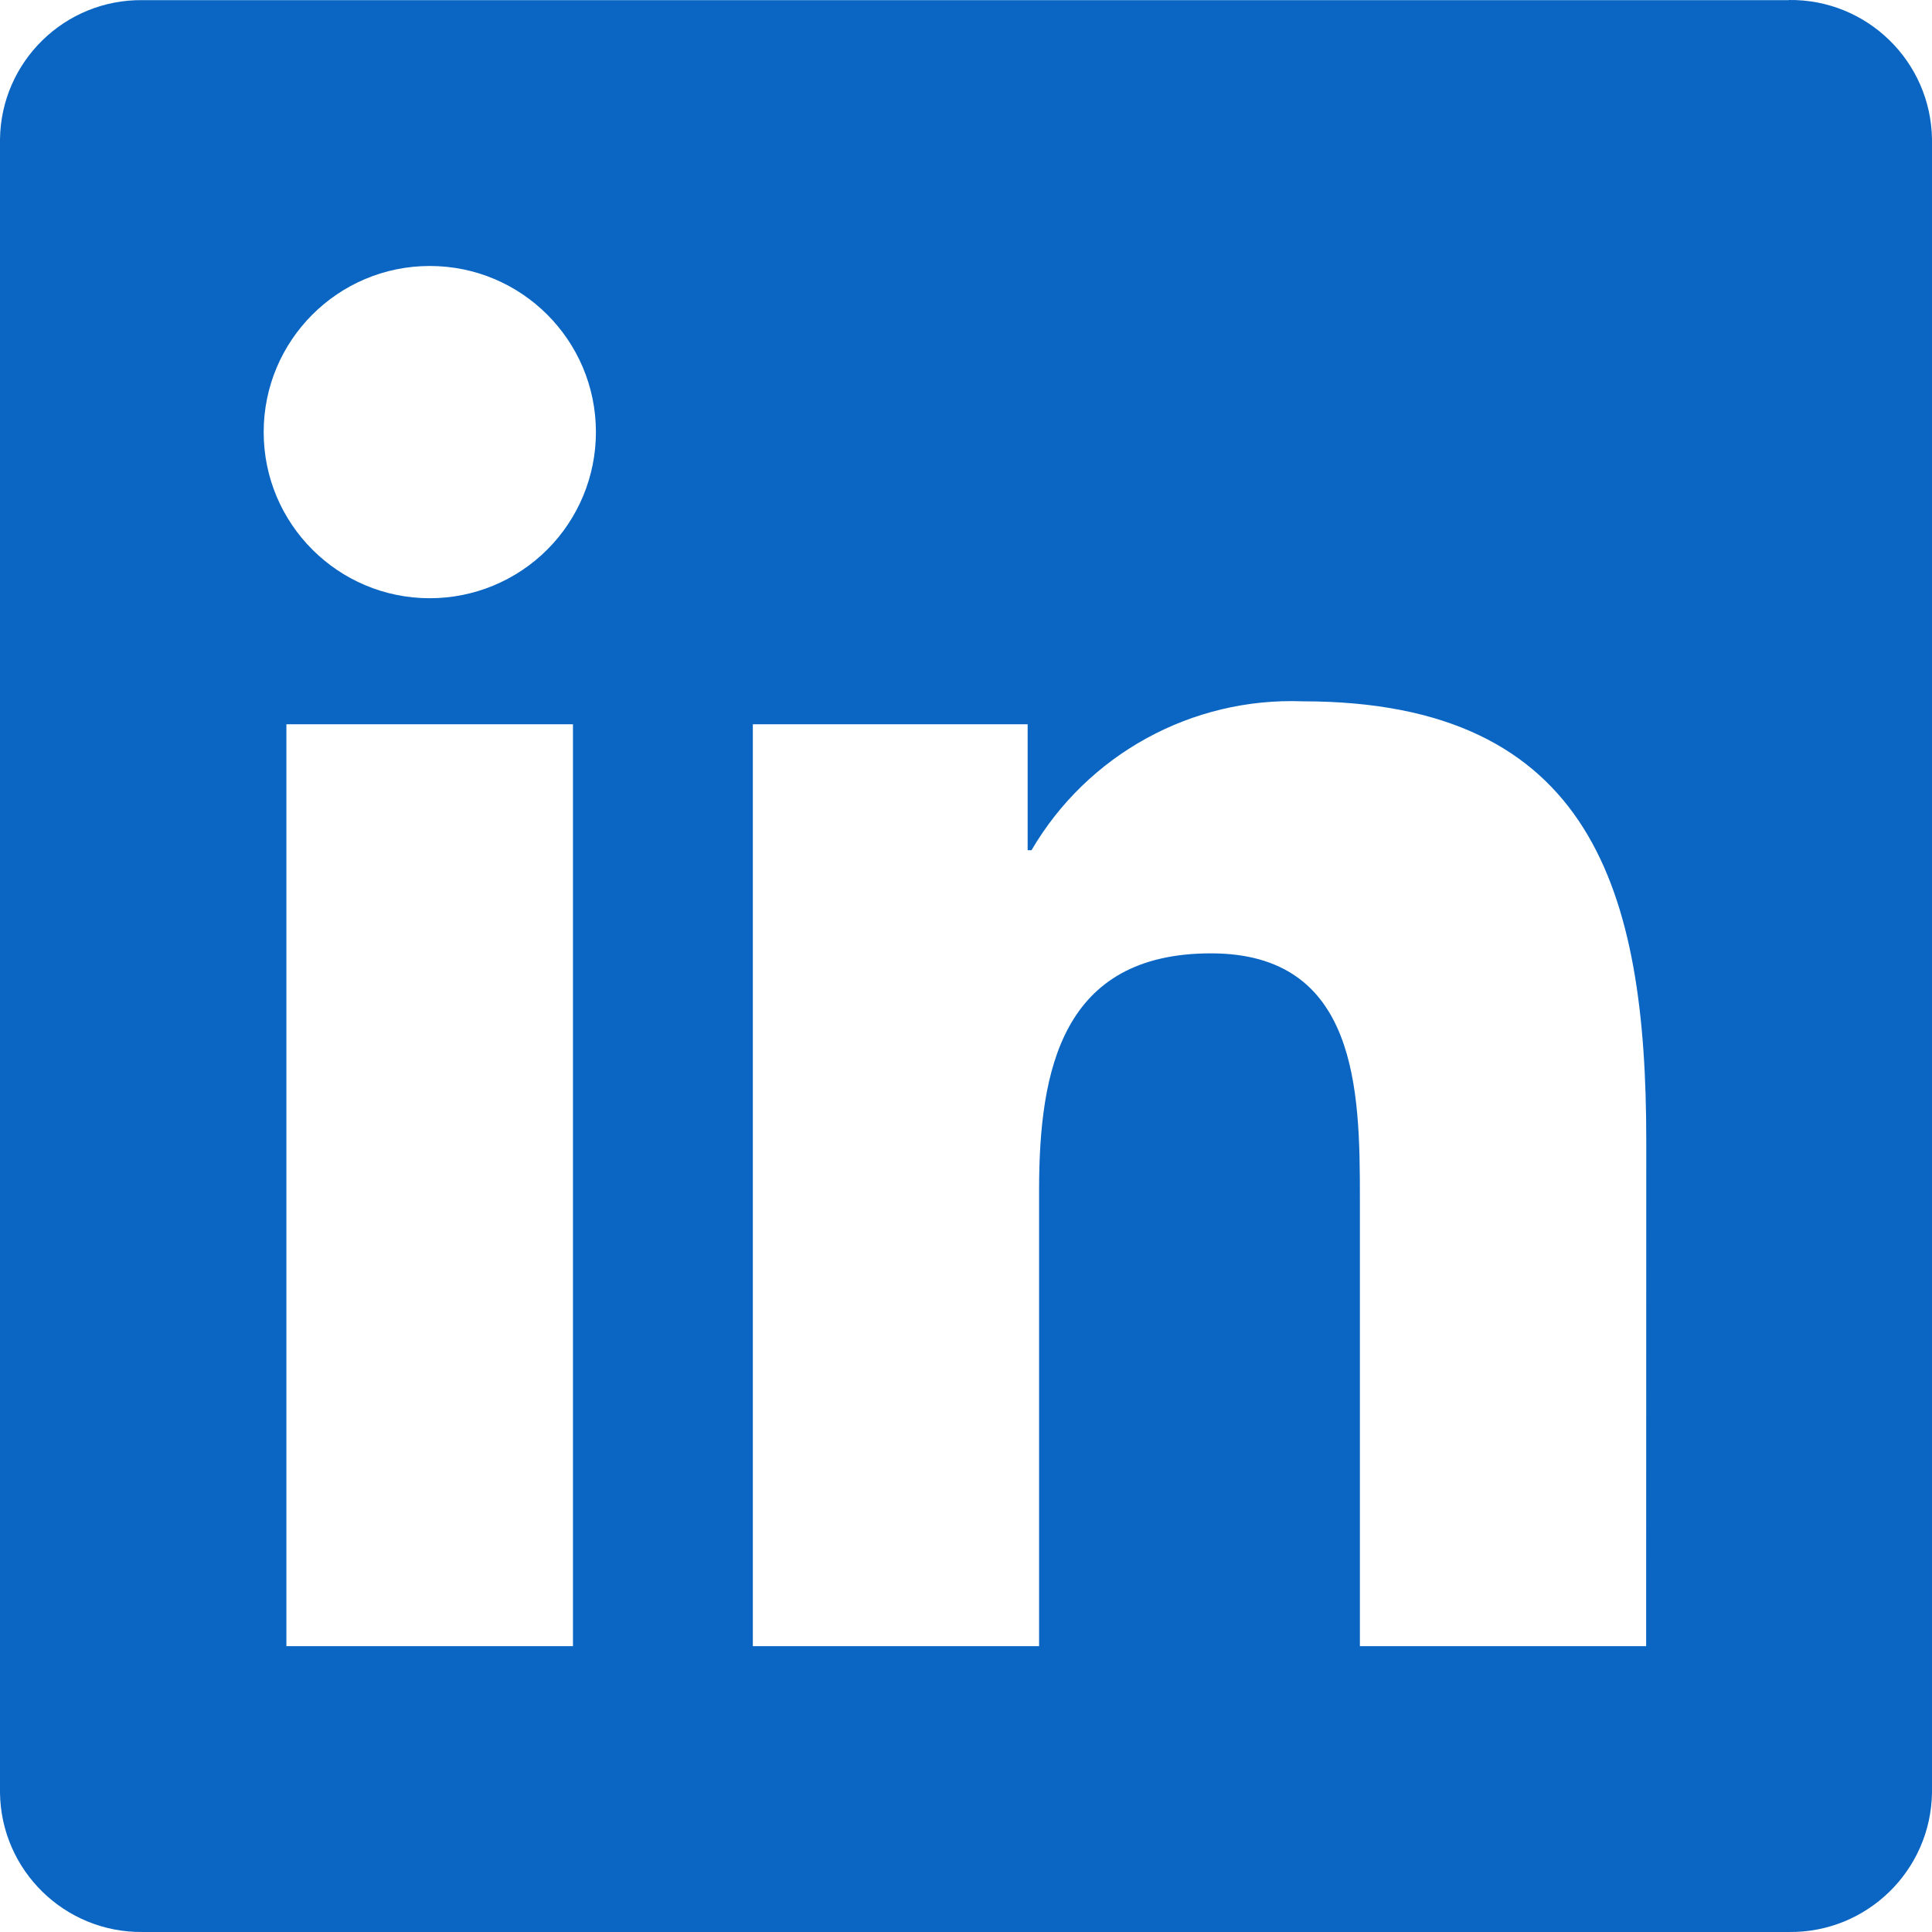
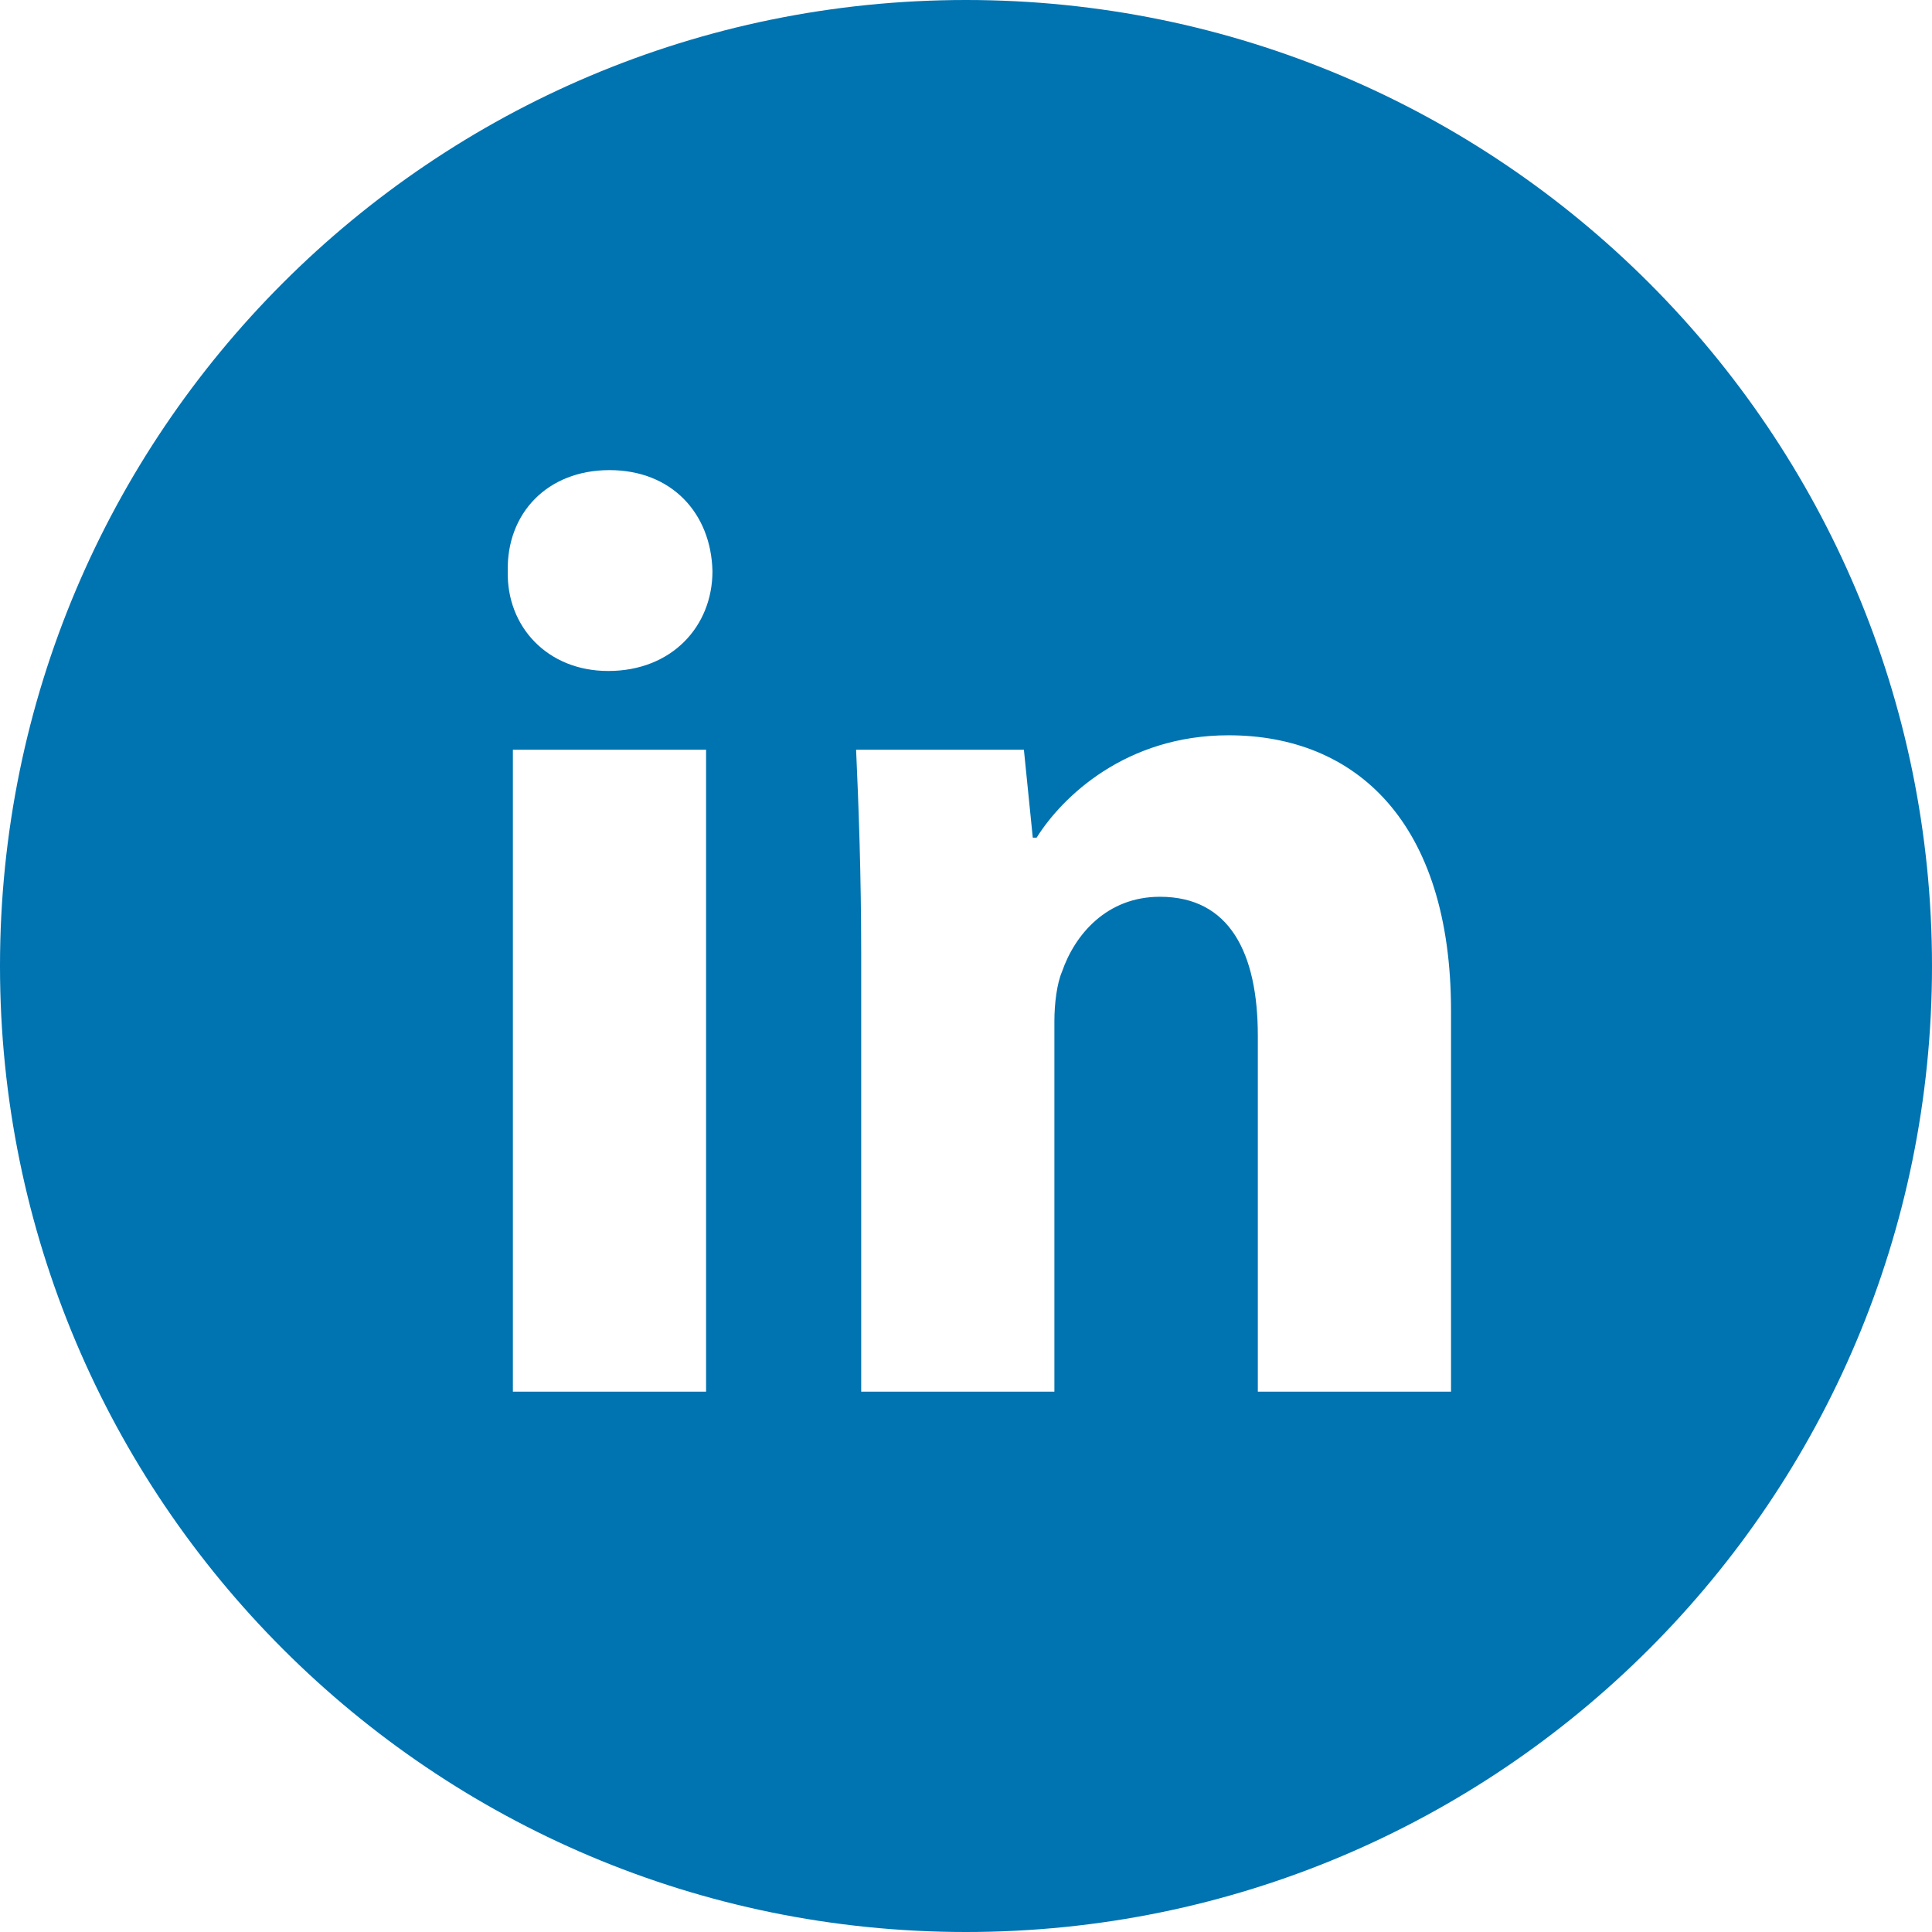
- <svg xmlns="http://www.w3.org/2000/svg" width="256px" height="256px" viewBox="0 0 256 256" version="1.1" preserveAspectRatio="xMidYMid">
-   <g>
-     <path d="M218.123,218.127 L180.192,218.127 L180.192,158.724 C180.192,144.559 179.939,126.324 160.464,126.324 C140.708,126.324 137.685,141.758 137.685,157.693 L137.685,218.123 L99.754,218.123 L99.754,95.967 L136.168,95.967 L136.168,112.661 L136.678,112.661 C144.103,99.965 157.909,92.382 172.606,92.928 C211.051,92.928 218.139,118.216 218.139,151.114 L218.123,218.127 Z M56.955,79.269 C44.798,79.271 34.941,69.417 34.939,57.26 C34.937,45.103 44.79,35.246 56.947,35.244 C69.104,35.241 78.961,45.095 78.963,57.252 C78.964,63.09 76.646,68.69 72.519,72.818 C68.391,76.947 62.793,79.267 56.955,79.269 M75.921,218.127 L37.95,218.127 L37.95,95.967 L75.921,95.967 L75.921,218.127 Z M237.033,0.018 L18.89,0.018 C8.58,-0.098 0.125,8.161 -0.001,18.471 L-0.001,237.524 C0.121,247.839 8.575,256.106 18.89,255.998 L237.033,255.998 C247.369,256.126 255.856,247.859 255.999,237.524 L255.999,18.455 C255.852,8.124 247.364,-0.134 237.033,0.001" fill="#0A66C2" />
-   </g>
+ <svg xmlns="http://www.w3.org/2000/svg" t="1733962541332" class="icon" viewBox="0 0 1024 1024" version="1.1" p-id="3411" width="200" height="200">
+   <path d="M512 1024C229.222 1024 0 794.778 0 512 0 229.222 229.222 0 512 0c282.778 0 512 229.222 512 512 0 282.778-229.222 512-512 512z m-137.762-286.379V397.38h-102.4V737.621h102.4z m-51.2-488.448c-33.024 0-54.579 22.955-53.914 53.589-0.683 29.218 20.89 52.873 53.248 52.873 33.673 0 55.245-23.654 55.245-52.89-0.683-30.618-21.572-53.572-54.579-53.572z m133.41 488.448h102.4V541.406c0-9.728 1.365-20.173 4.062-26.453 6.724-19.456 23.569-39.646 51.883-39.646 37.035 0 51.883 29.918 51.883 73.762V737.621h102.4V535.842c0-100.181-50.517-146.125-117.914-146.125-54.562 0-88.252 32.717-101.734 54.272h-2.031l-4.71-46.609h-88.934c1.348 29.918 2.697 66.099 2.697 108.544V737.621z" fill="#0073B1" p-id="3412" />
</svg>
